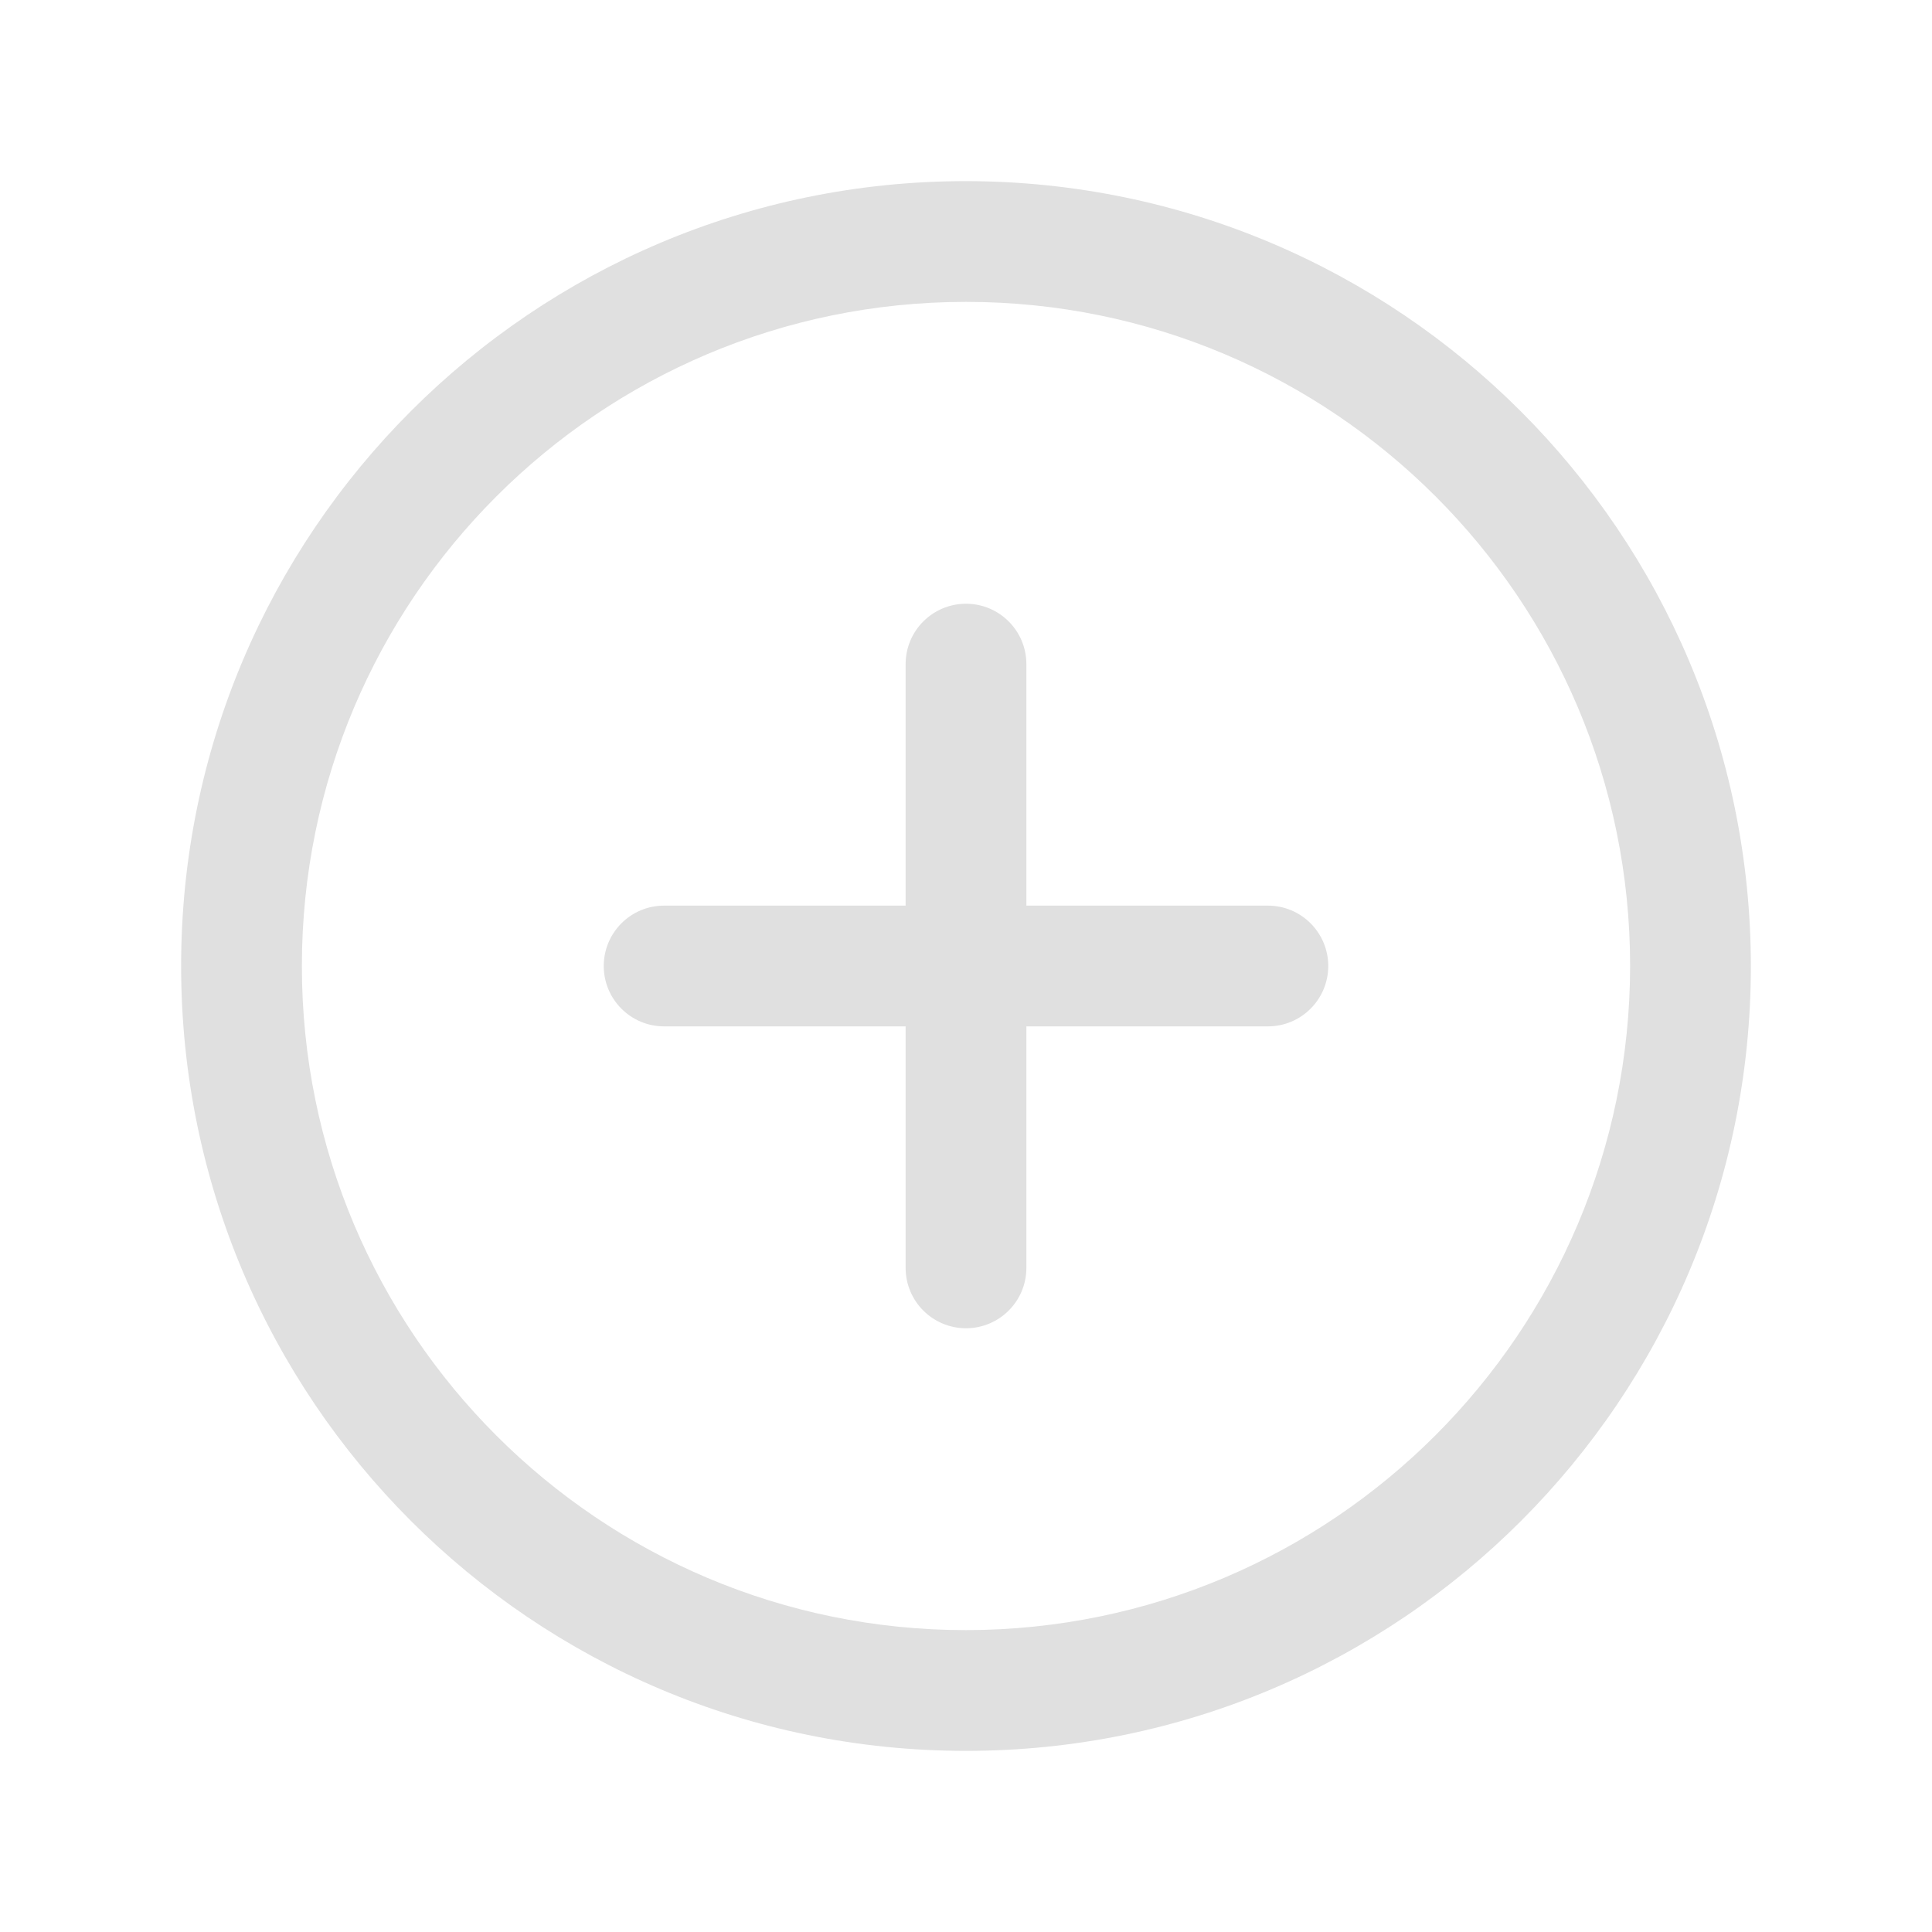
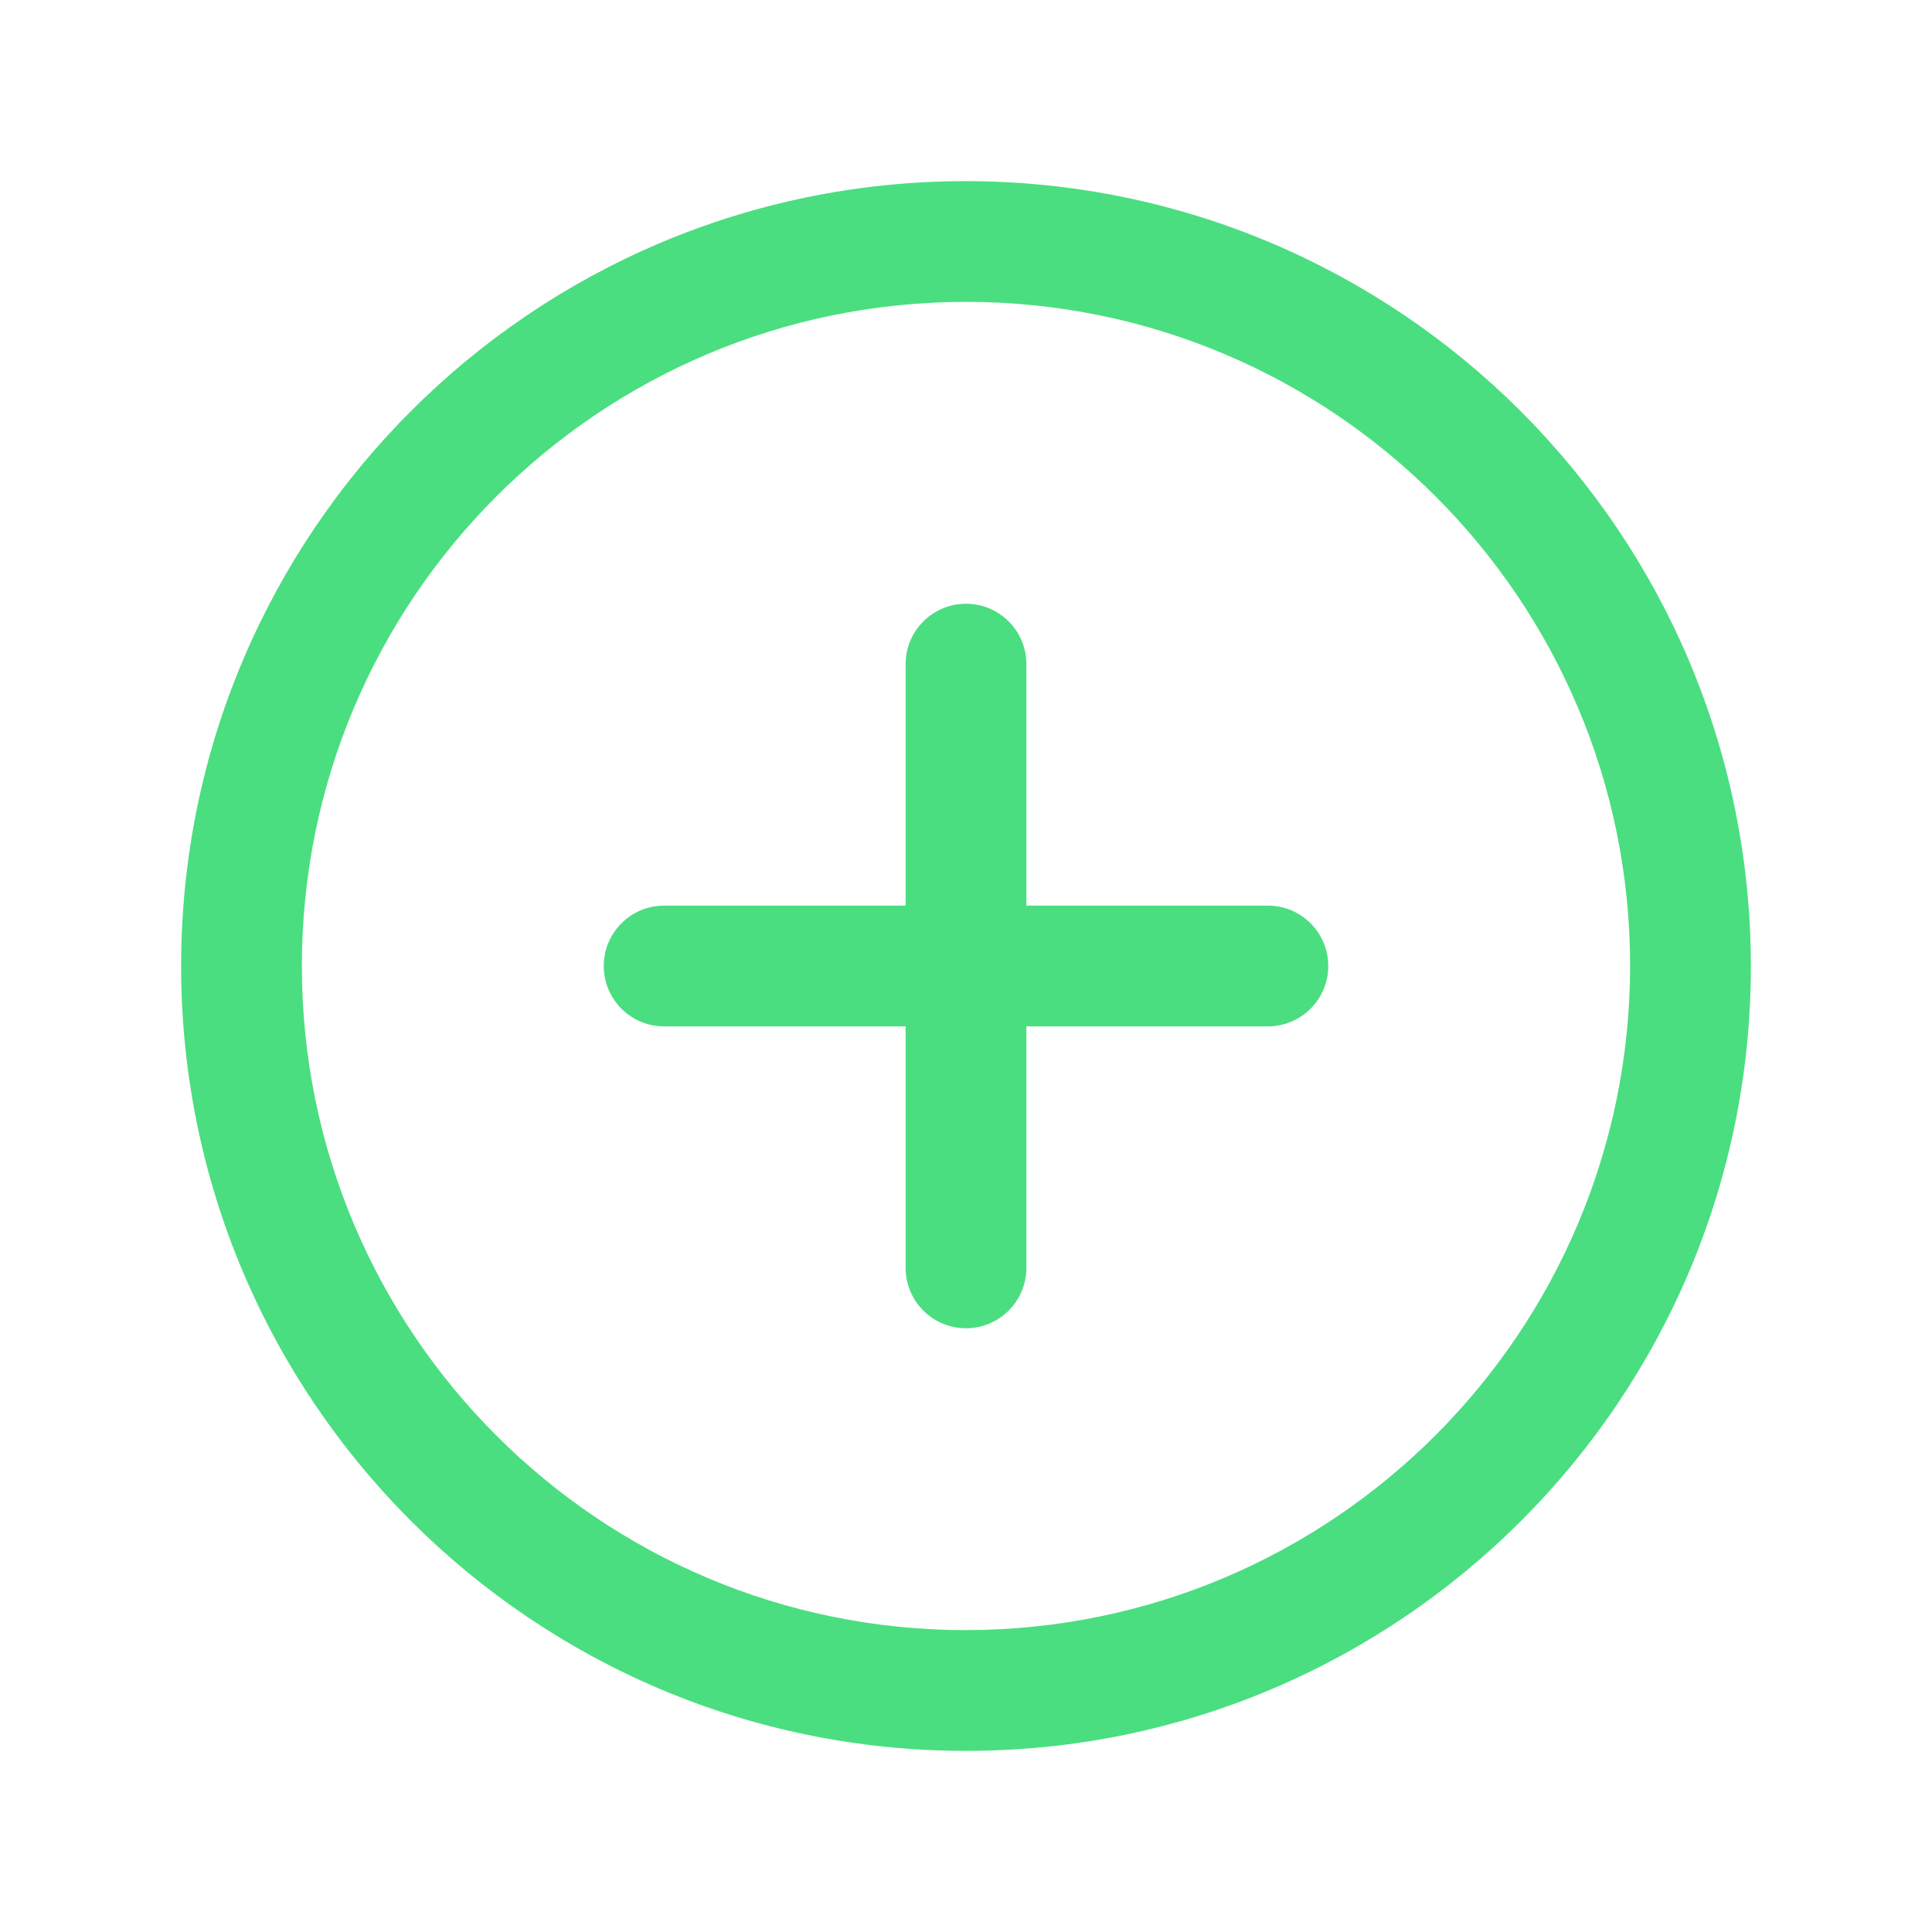
- <svg xmlns="http://www.w3.org/2000/svg" viewBox="0 0 256 256" fill="#e0e0e0">
+ <svg xmlns="http://www.w3.org/2000/svg" viewBox="0 0 256 256" fill="#4ade80">
  <path d="M128,24A104,104,0,1,0,232,128,104.11,104.11,0,0,0,128,24Zm0,192a88,88,0,1,1,88-88A88.1,88.1,0,0,1,128,216Zm48-88a8,8,0,0,1-8,8H136v32a8,8,0,0,1-16,0V136H88a8,8,0,0,1,0-16h32V88a8,8,0,0,1,16,0v32h32A8,8,0,0,1,176,128Z" />
</svg>
